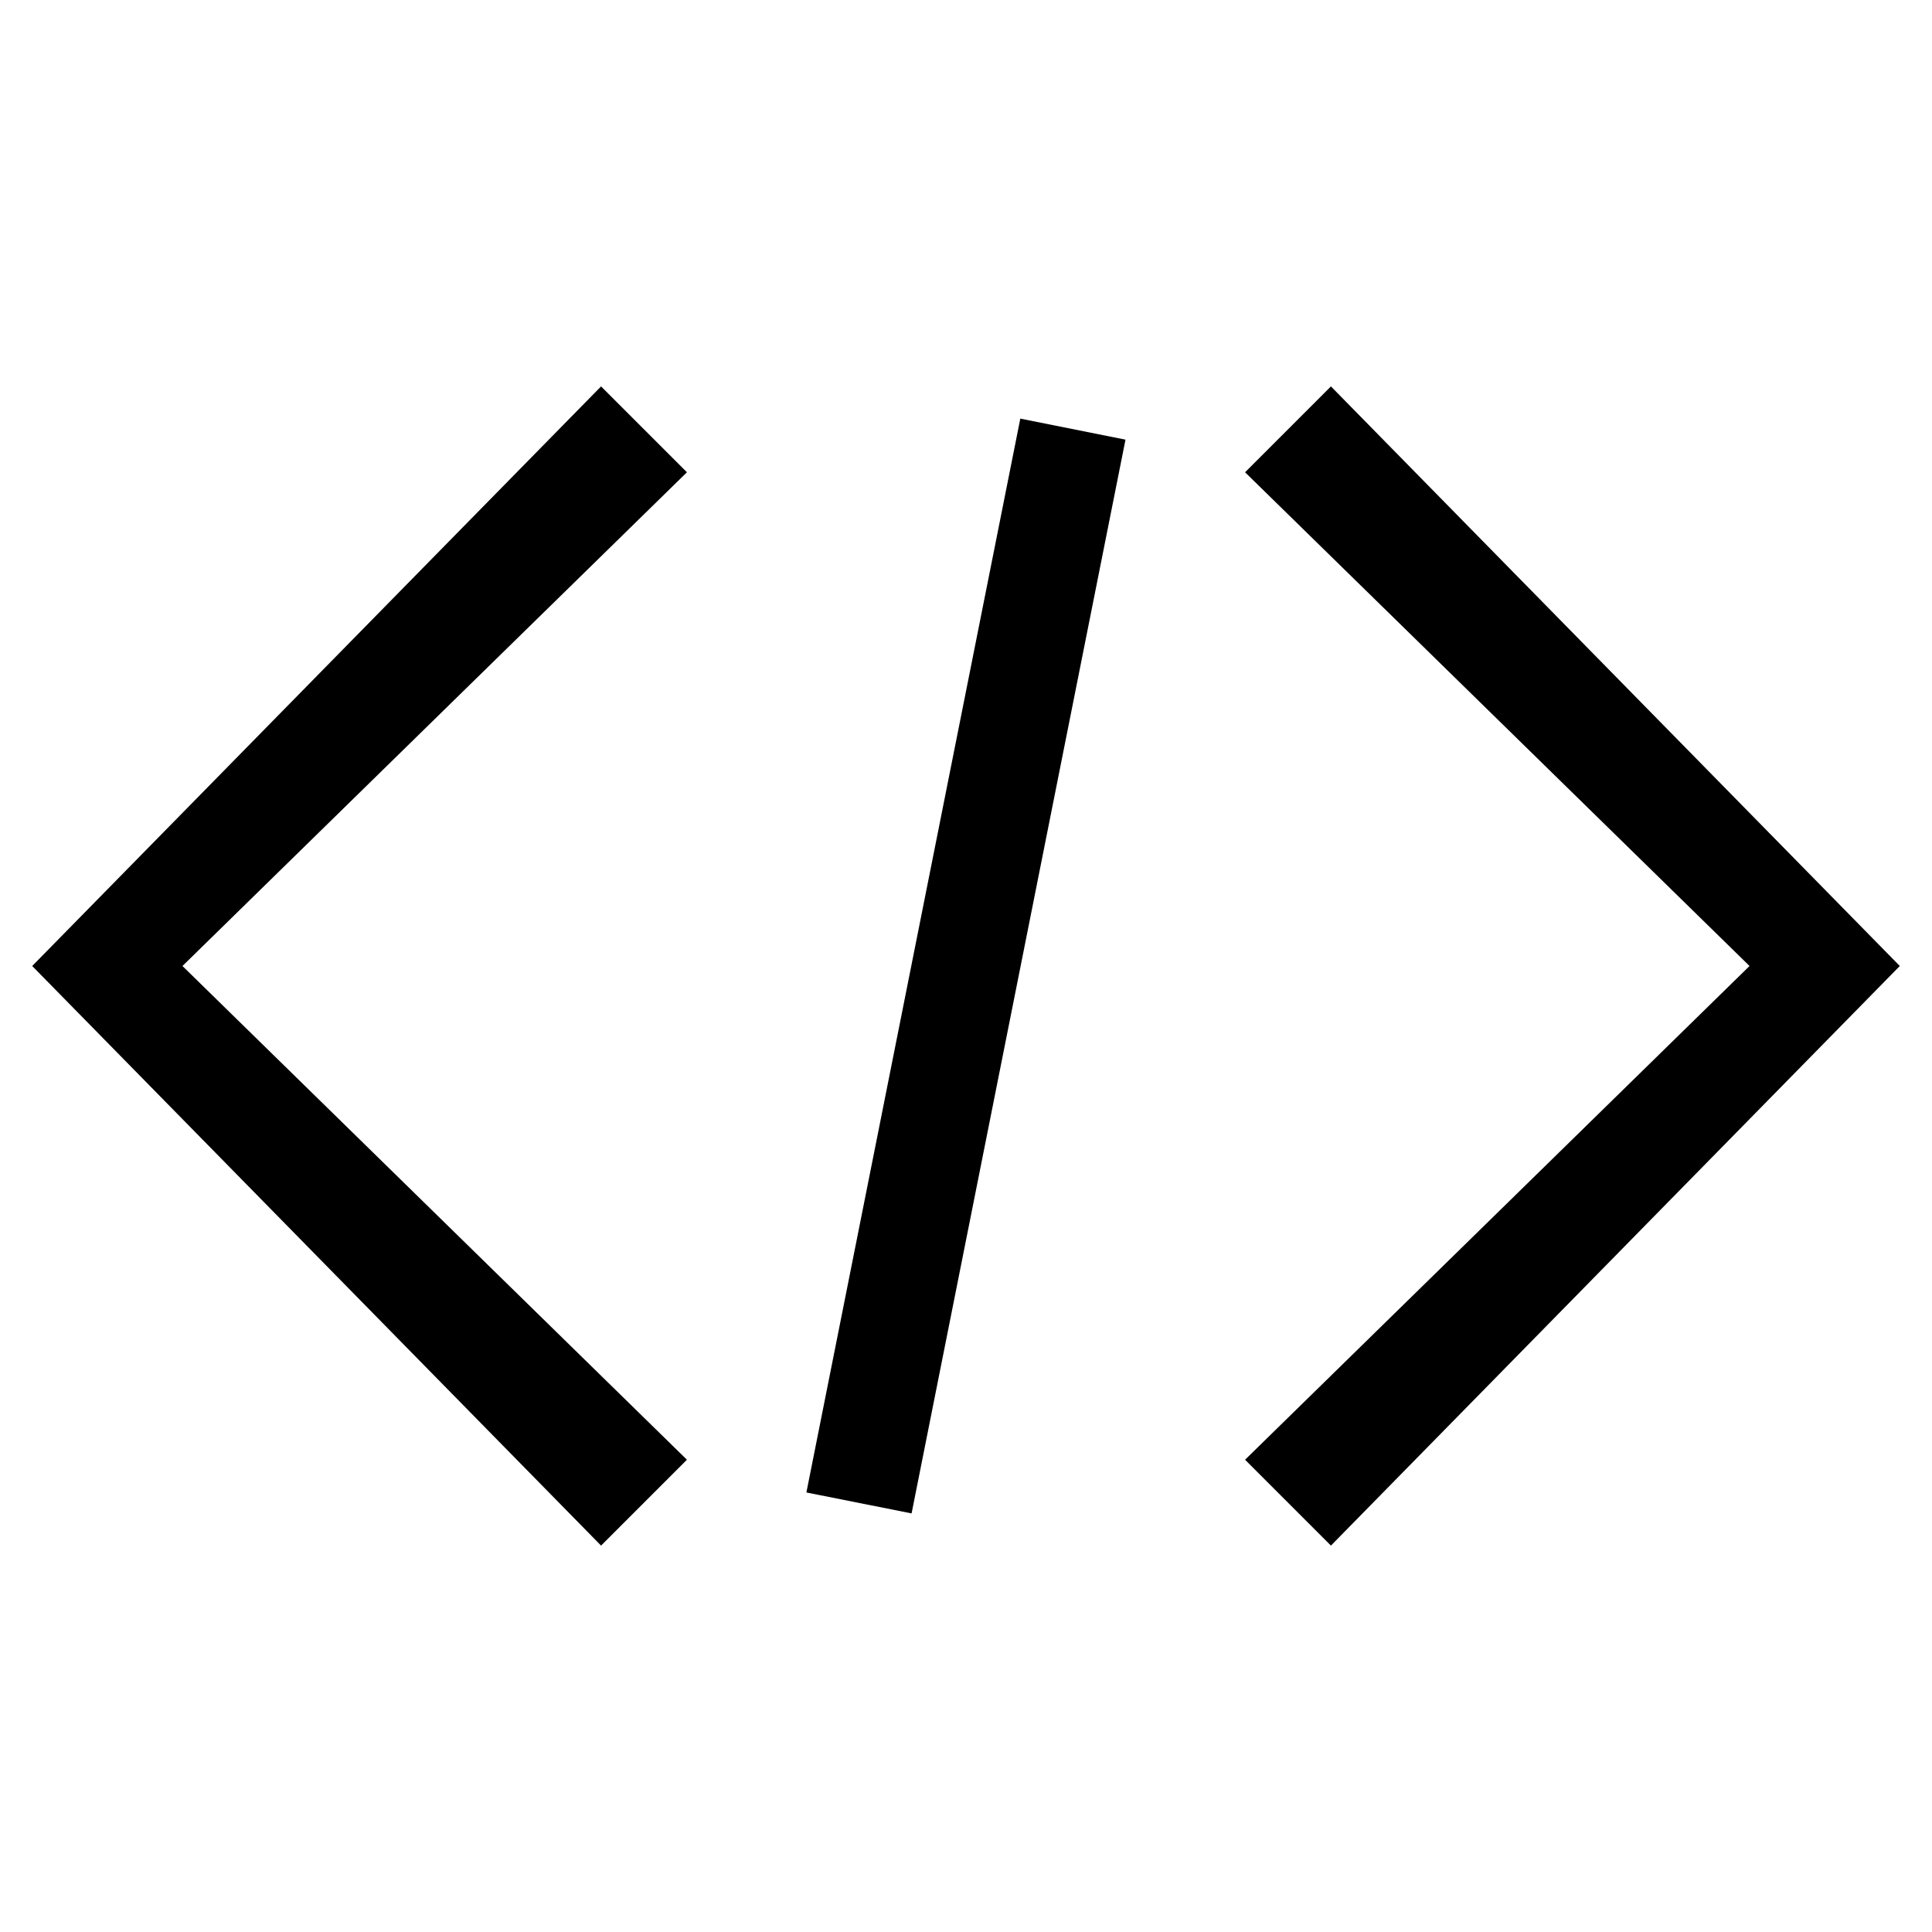
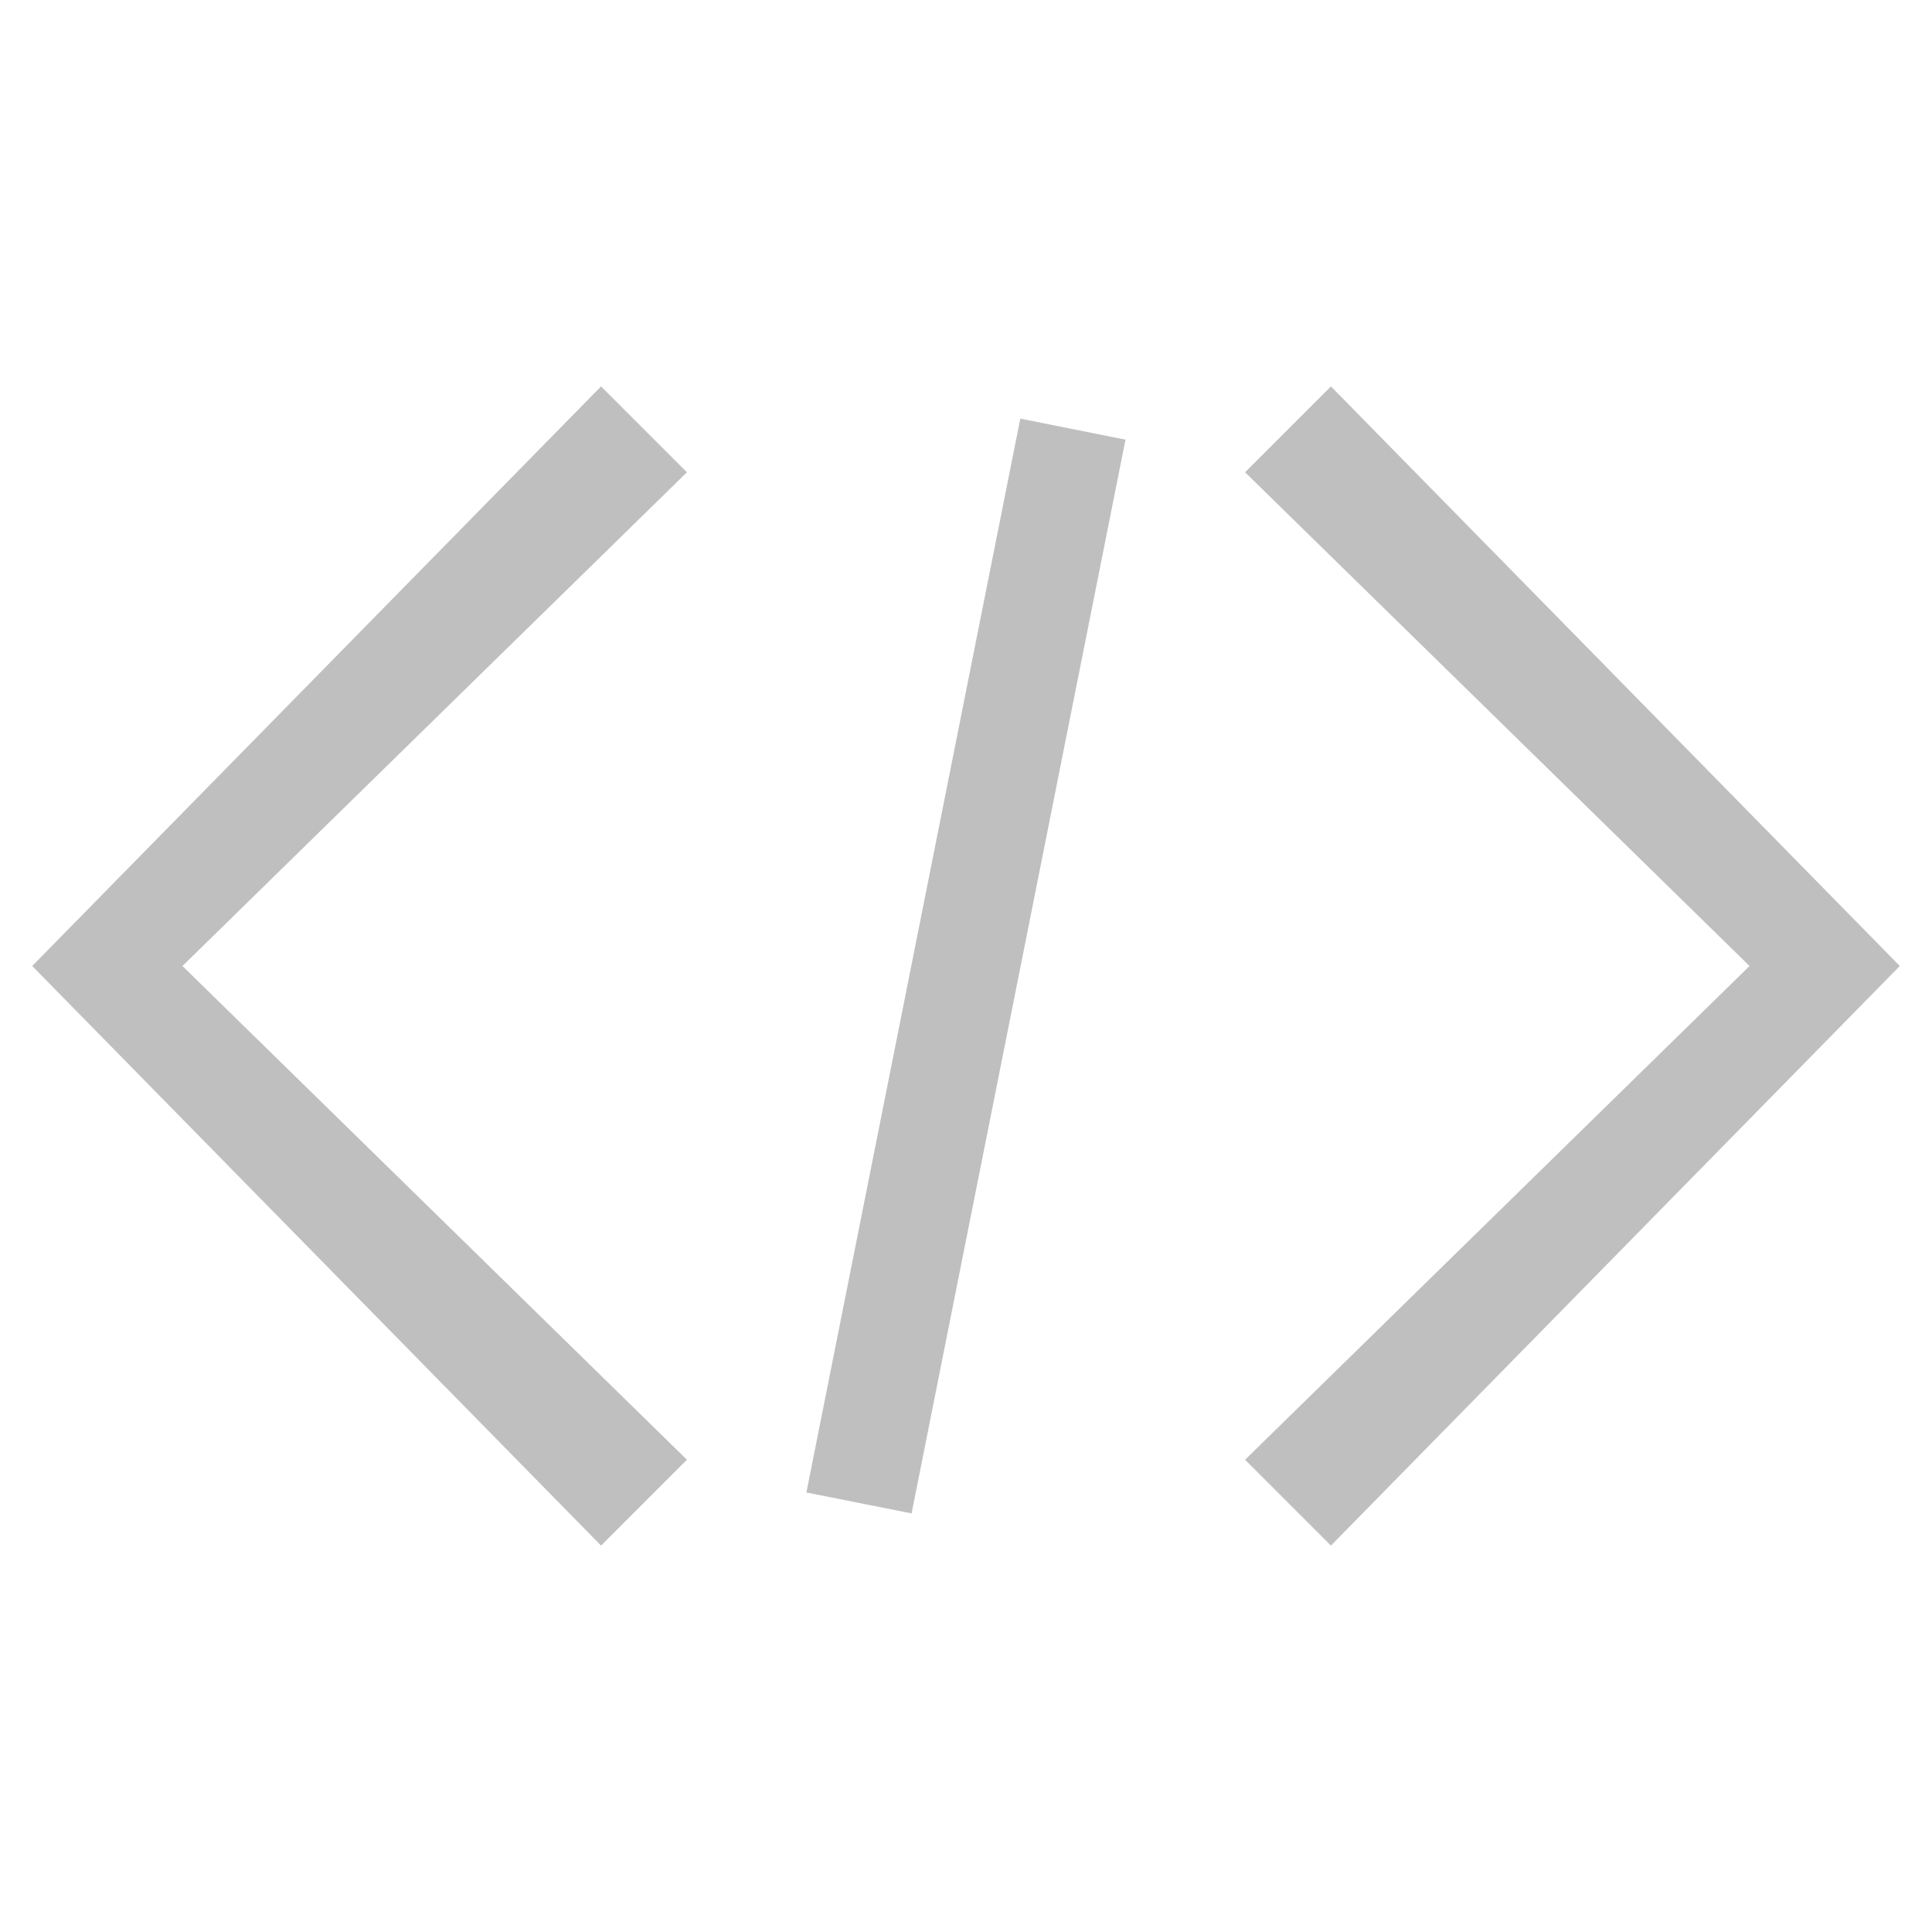
- <svg xmlns="http://www.w3.org/2000/svg" class="icon" viewBox="0 0 1024 1024" width="200" height="200">
+ <svg xmlns="http://www.w3.org/2000/svg" t="1546567861908" class="icon" style="" viewBox="0 0 1024 1024" version="1.1" p-id="2422" width="200" height="200">
  <defs>
-     <style />
+     <style type="text/css" />
  </defs>
-   <path d="M318.578 819.2L17.067 512l301.51-307.2 45.512 45.511L96.71 512 364.09 773.689zm386.844 0l-45.51-45.511L927.288 512 659.91 250.311l45.511-45.511L1006.933 512zM540.786 221.867l55.75 11.15-113.379 569.116-55.75-11.093z" />
+   <path d="M318.578 819.2L17.067 512l301.511-307.2 45.511 45.511L96.711 512l267.378 261.689zM705.422 819.2l-45.511-45.511L927.289 512l-267.378-261.689 45.511-45.511L1006.933 512zM540.786 221.867l55.751 11.15L483.157 802.133l-55.751-11.093z" fill="#bfbfbf" p-id="2423" />
</svg>
